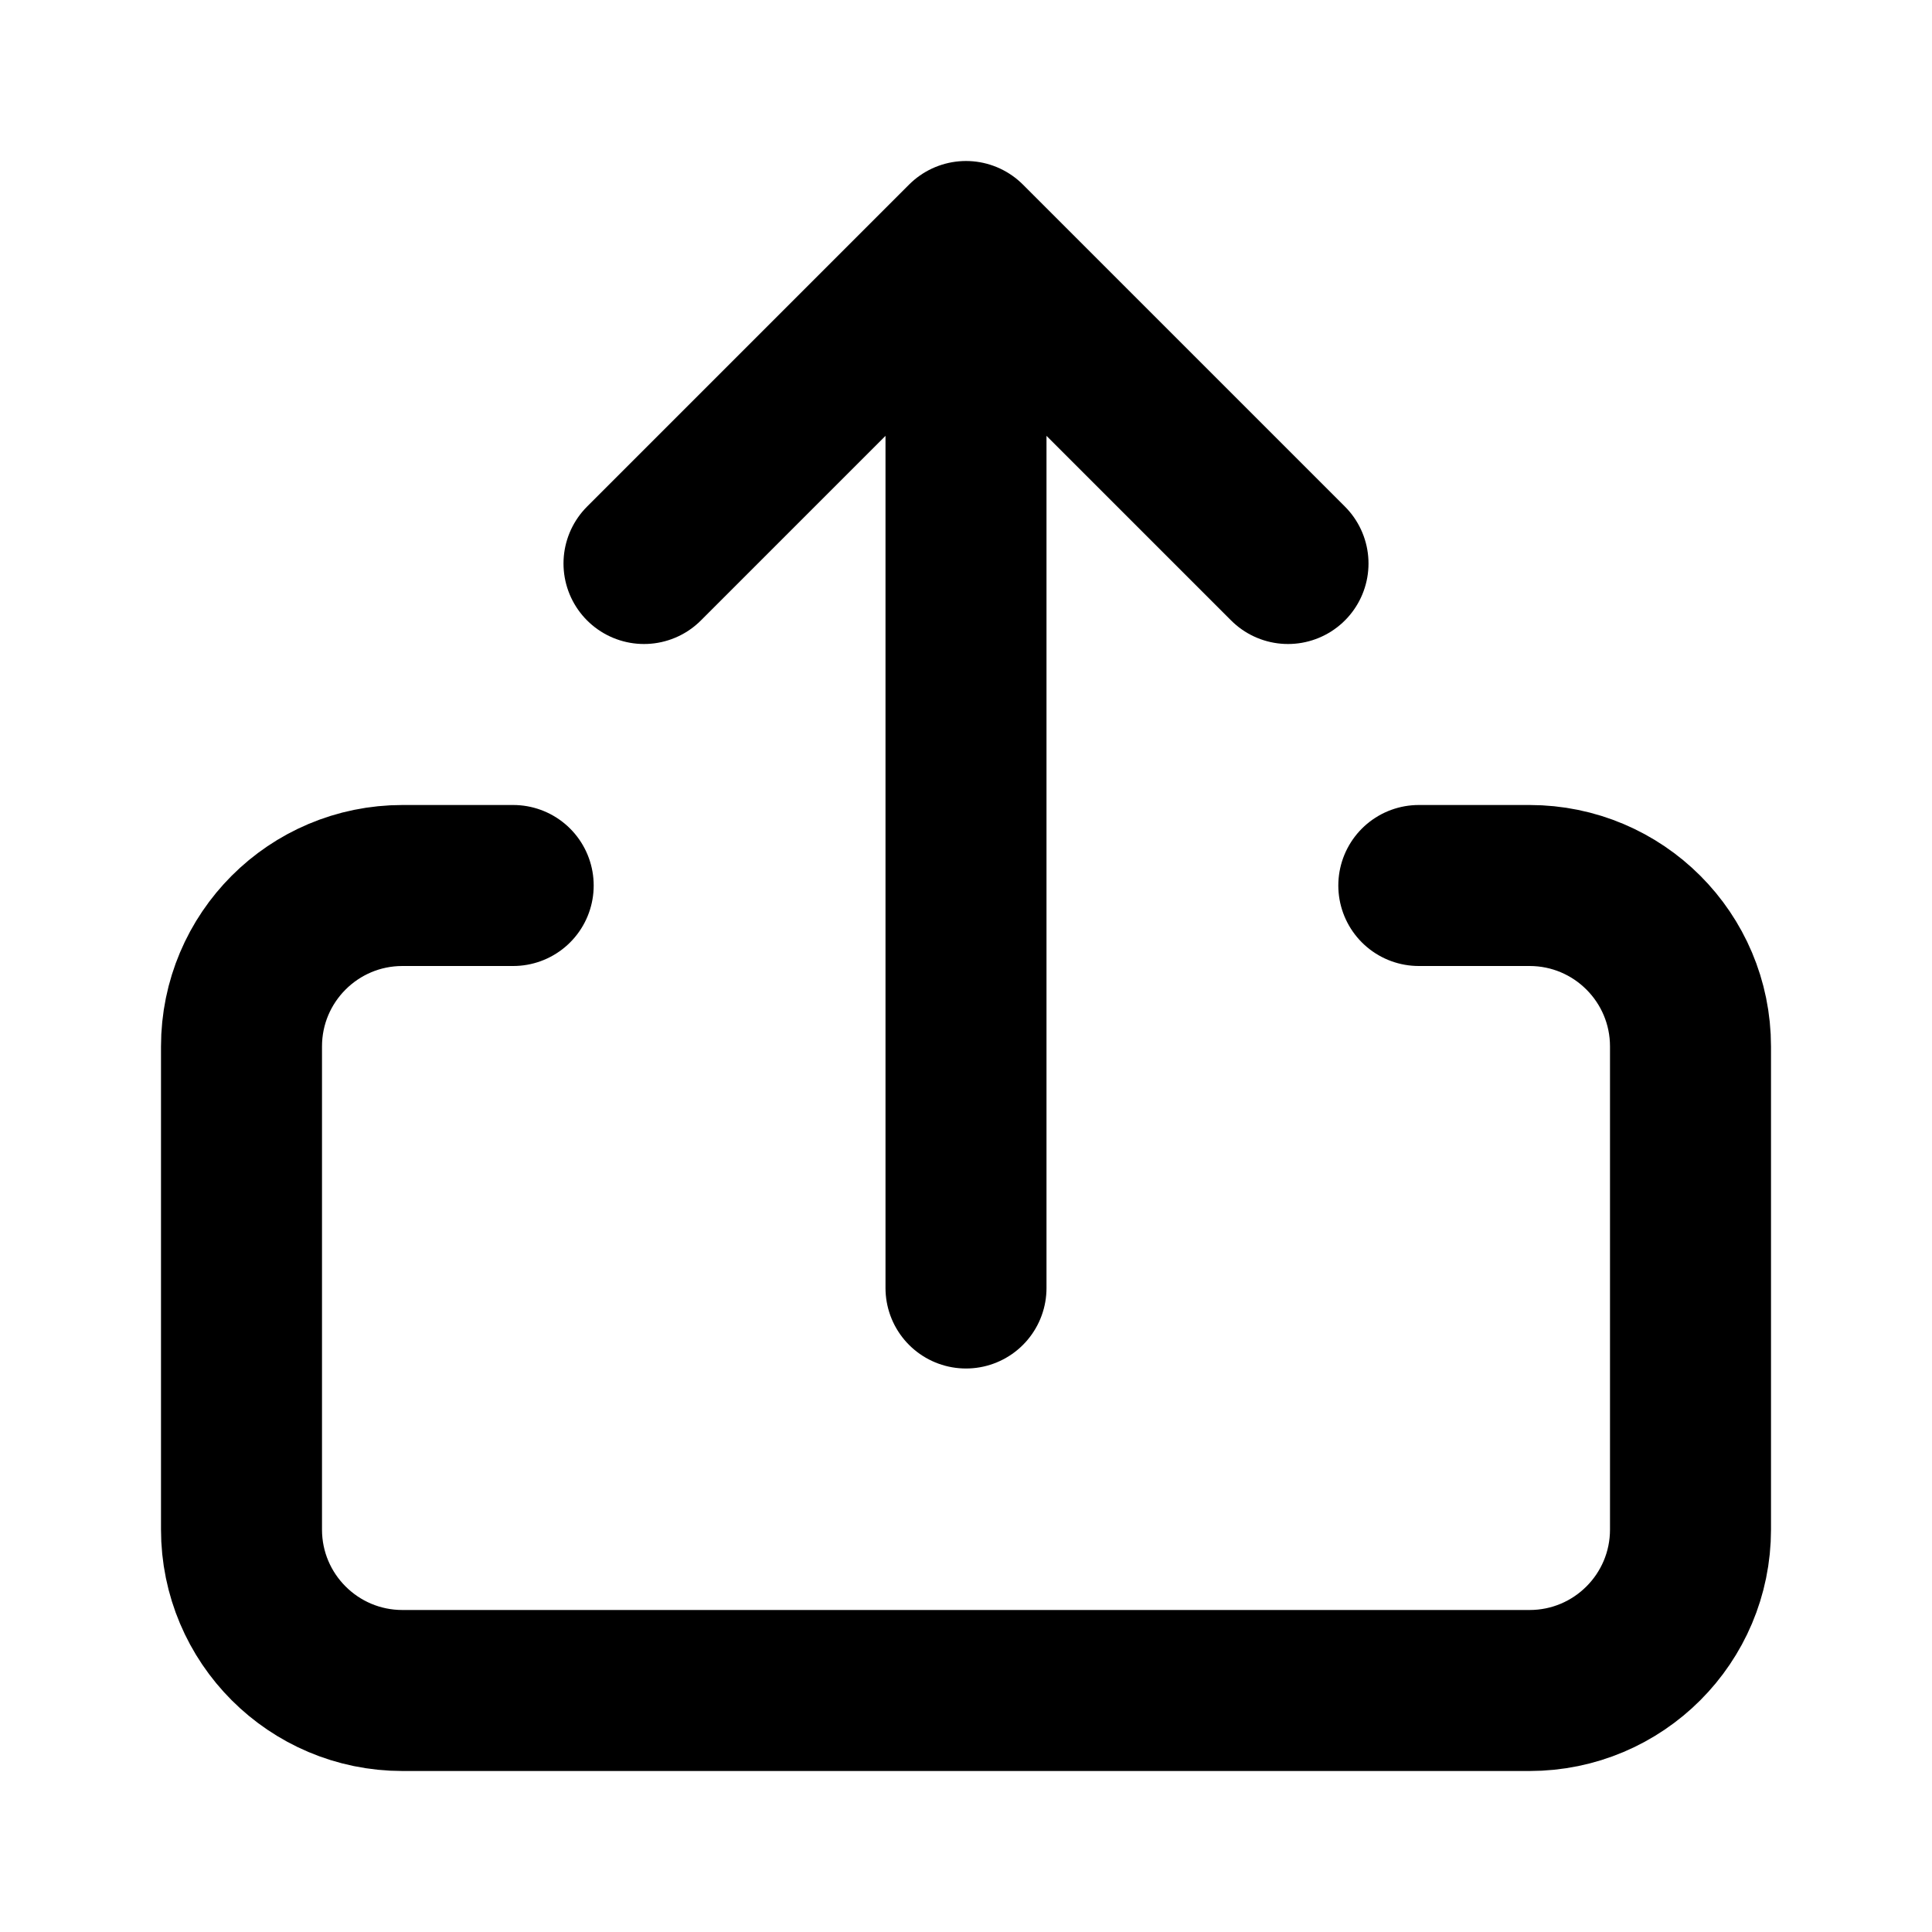
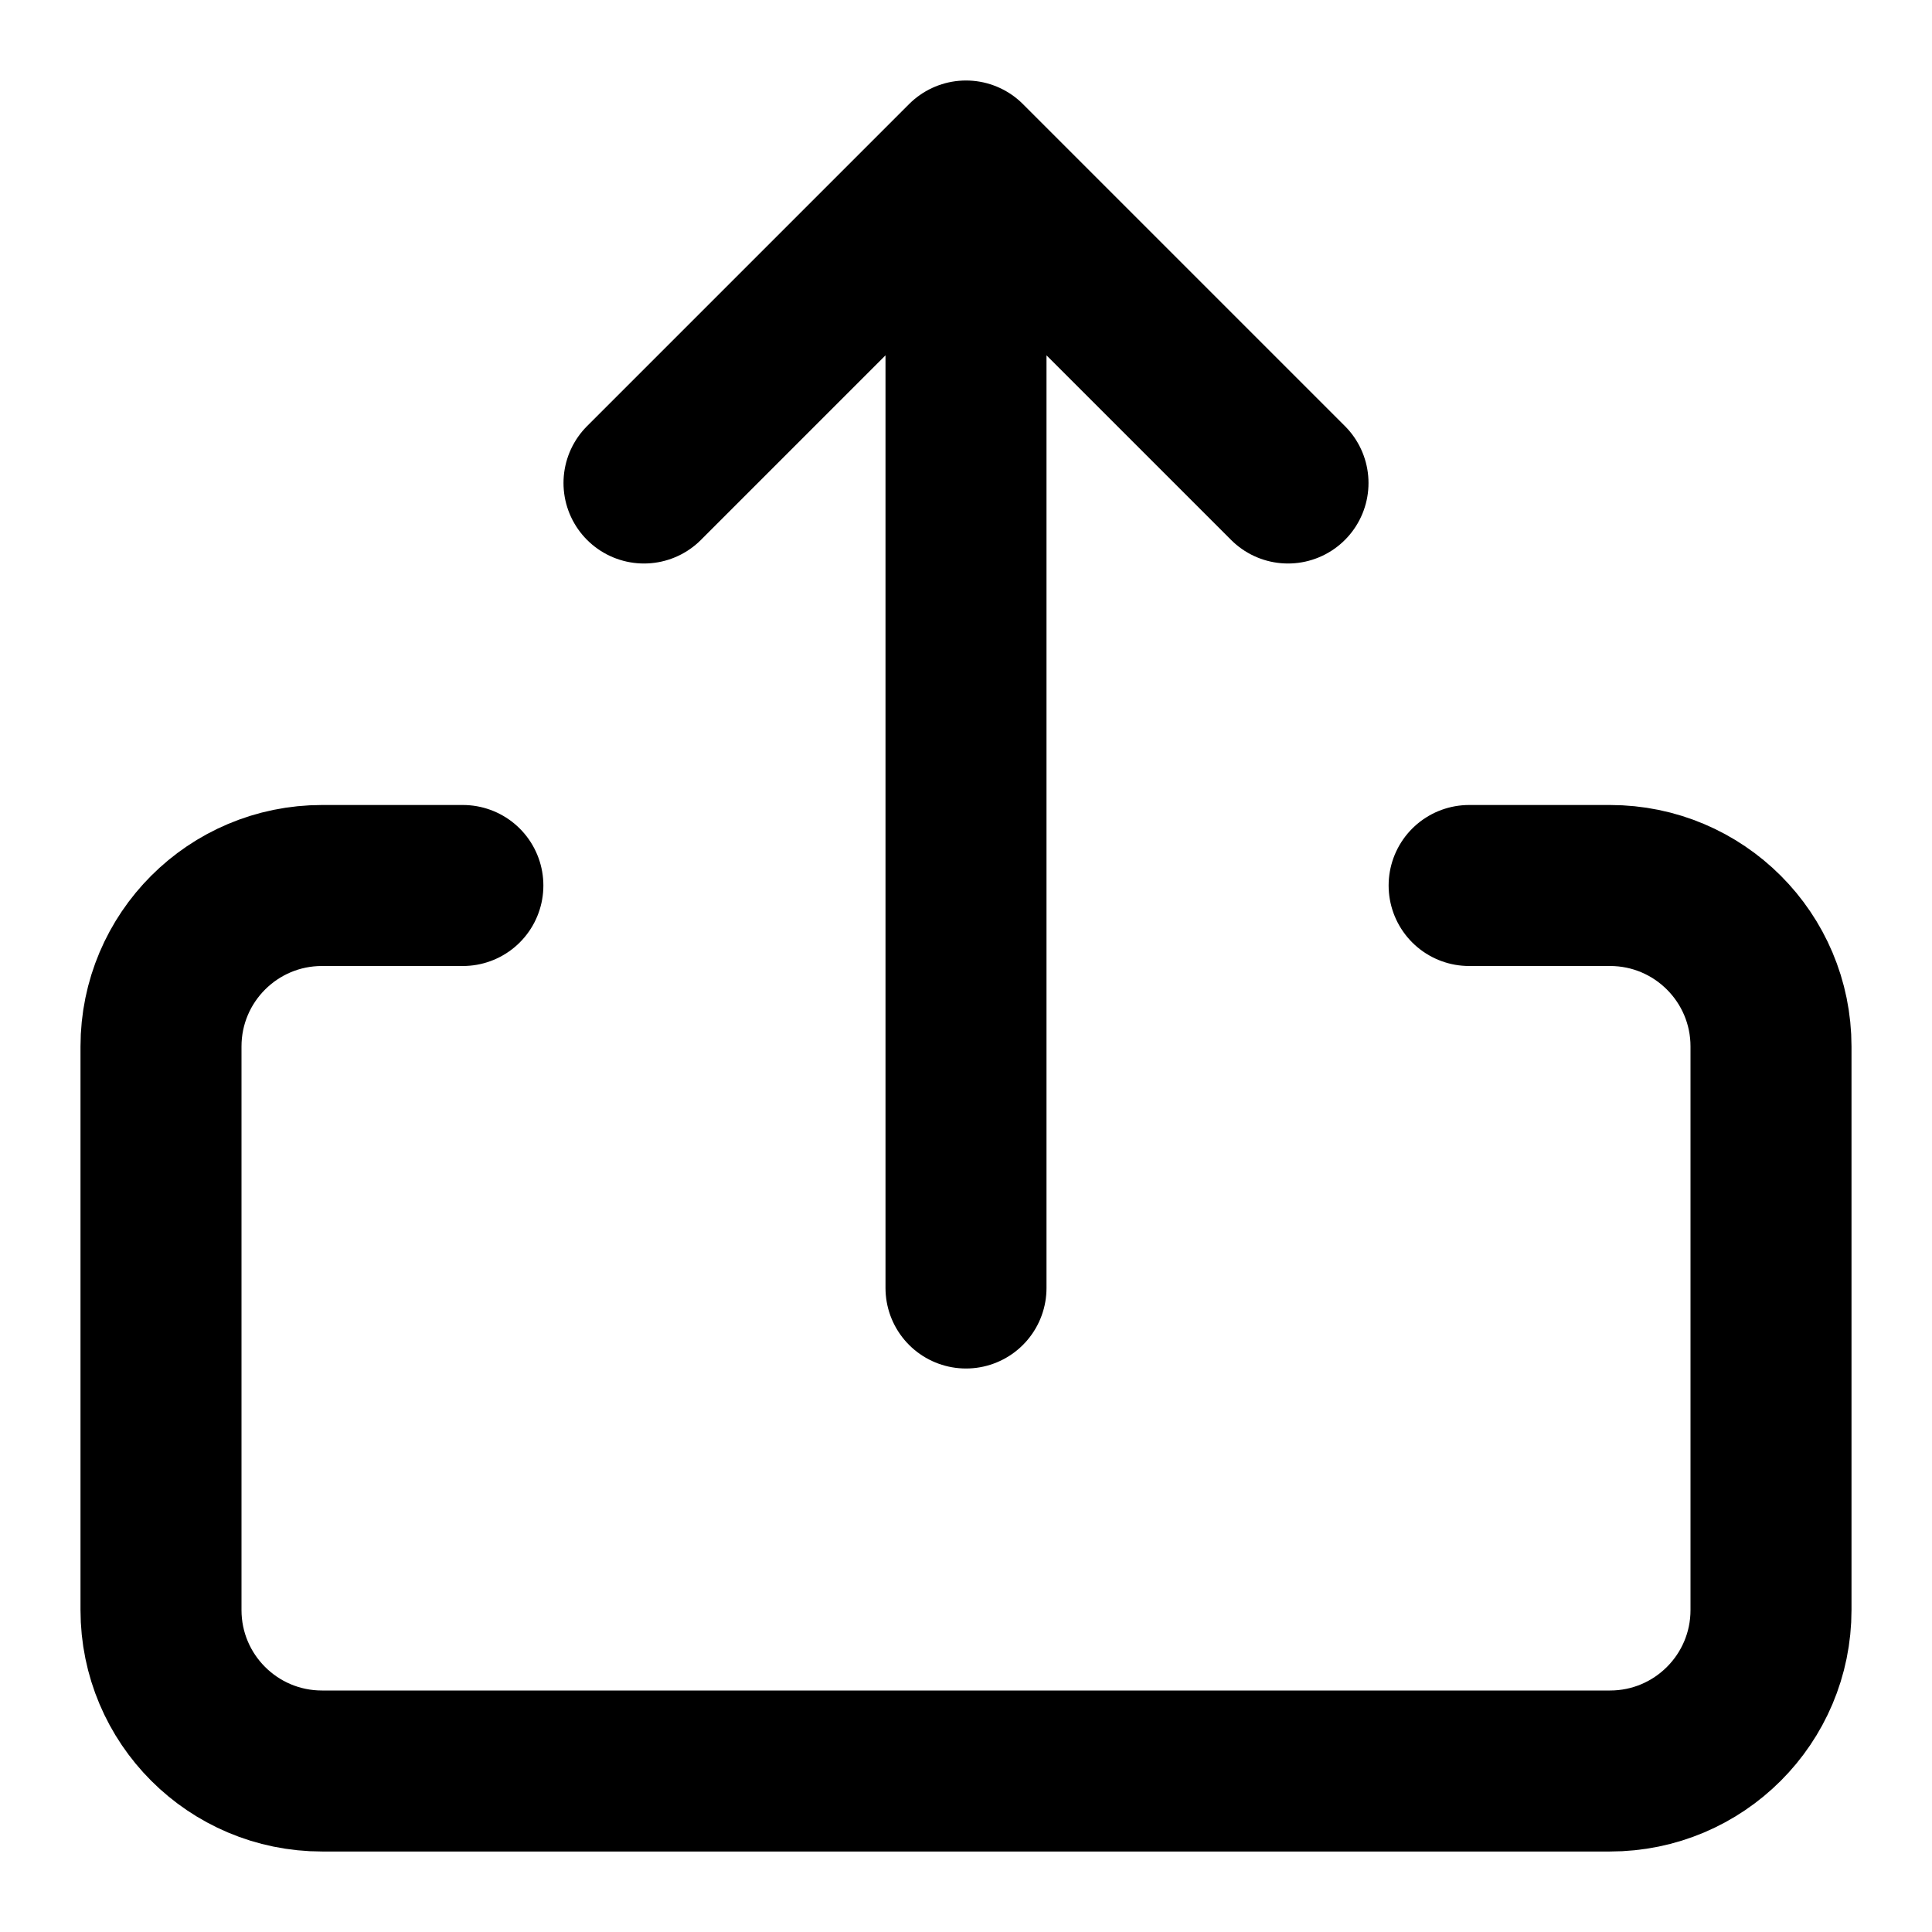
<svg xmlns="http://www.w3.org/2000/svg" width="24" height="24" viewBox="0 0 24 24" fill="none">
-   <path d="M12 3L12 16M12 3L8 7M12 3L16 7" stroke="black" stroke-width="2" stroke-linecap="round" stroke-linejoin="round" />
-   <path d="M17.625 11H19C20.105 11 21 11.895 21 13V19C21 20.105 20.105 21 19 21H5C3.895 21 3 20.105 3 19V13C3 11.895 3.895 11 5 11H6.375" stroke="black" stroke-width="2" stroke-linecap="round" stroke-linejoin="round" />
+   <path d="M12 2L12 16M12 2L8 6M12 2L16 6" stroke="black" stroke-width="2" stroke-linecap="round" stroke-linejoin="round" />
+   <path d="M18.25 11H20C21.105 11 22 11.895 22 13V20C22 21.105 21.105 22 20 22H4C2.895 22 2 21.105 2 20V13C2 11.895 2.895 11 4 11H5.75" stroke="black" stroke-width="2" stroke-linecap="round" stroke-linejoin="round" />
</svg>
